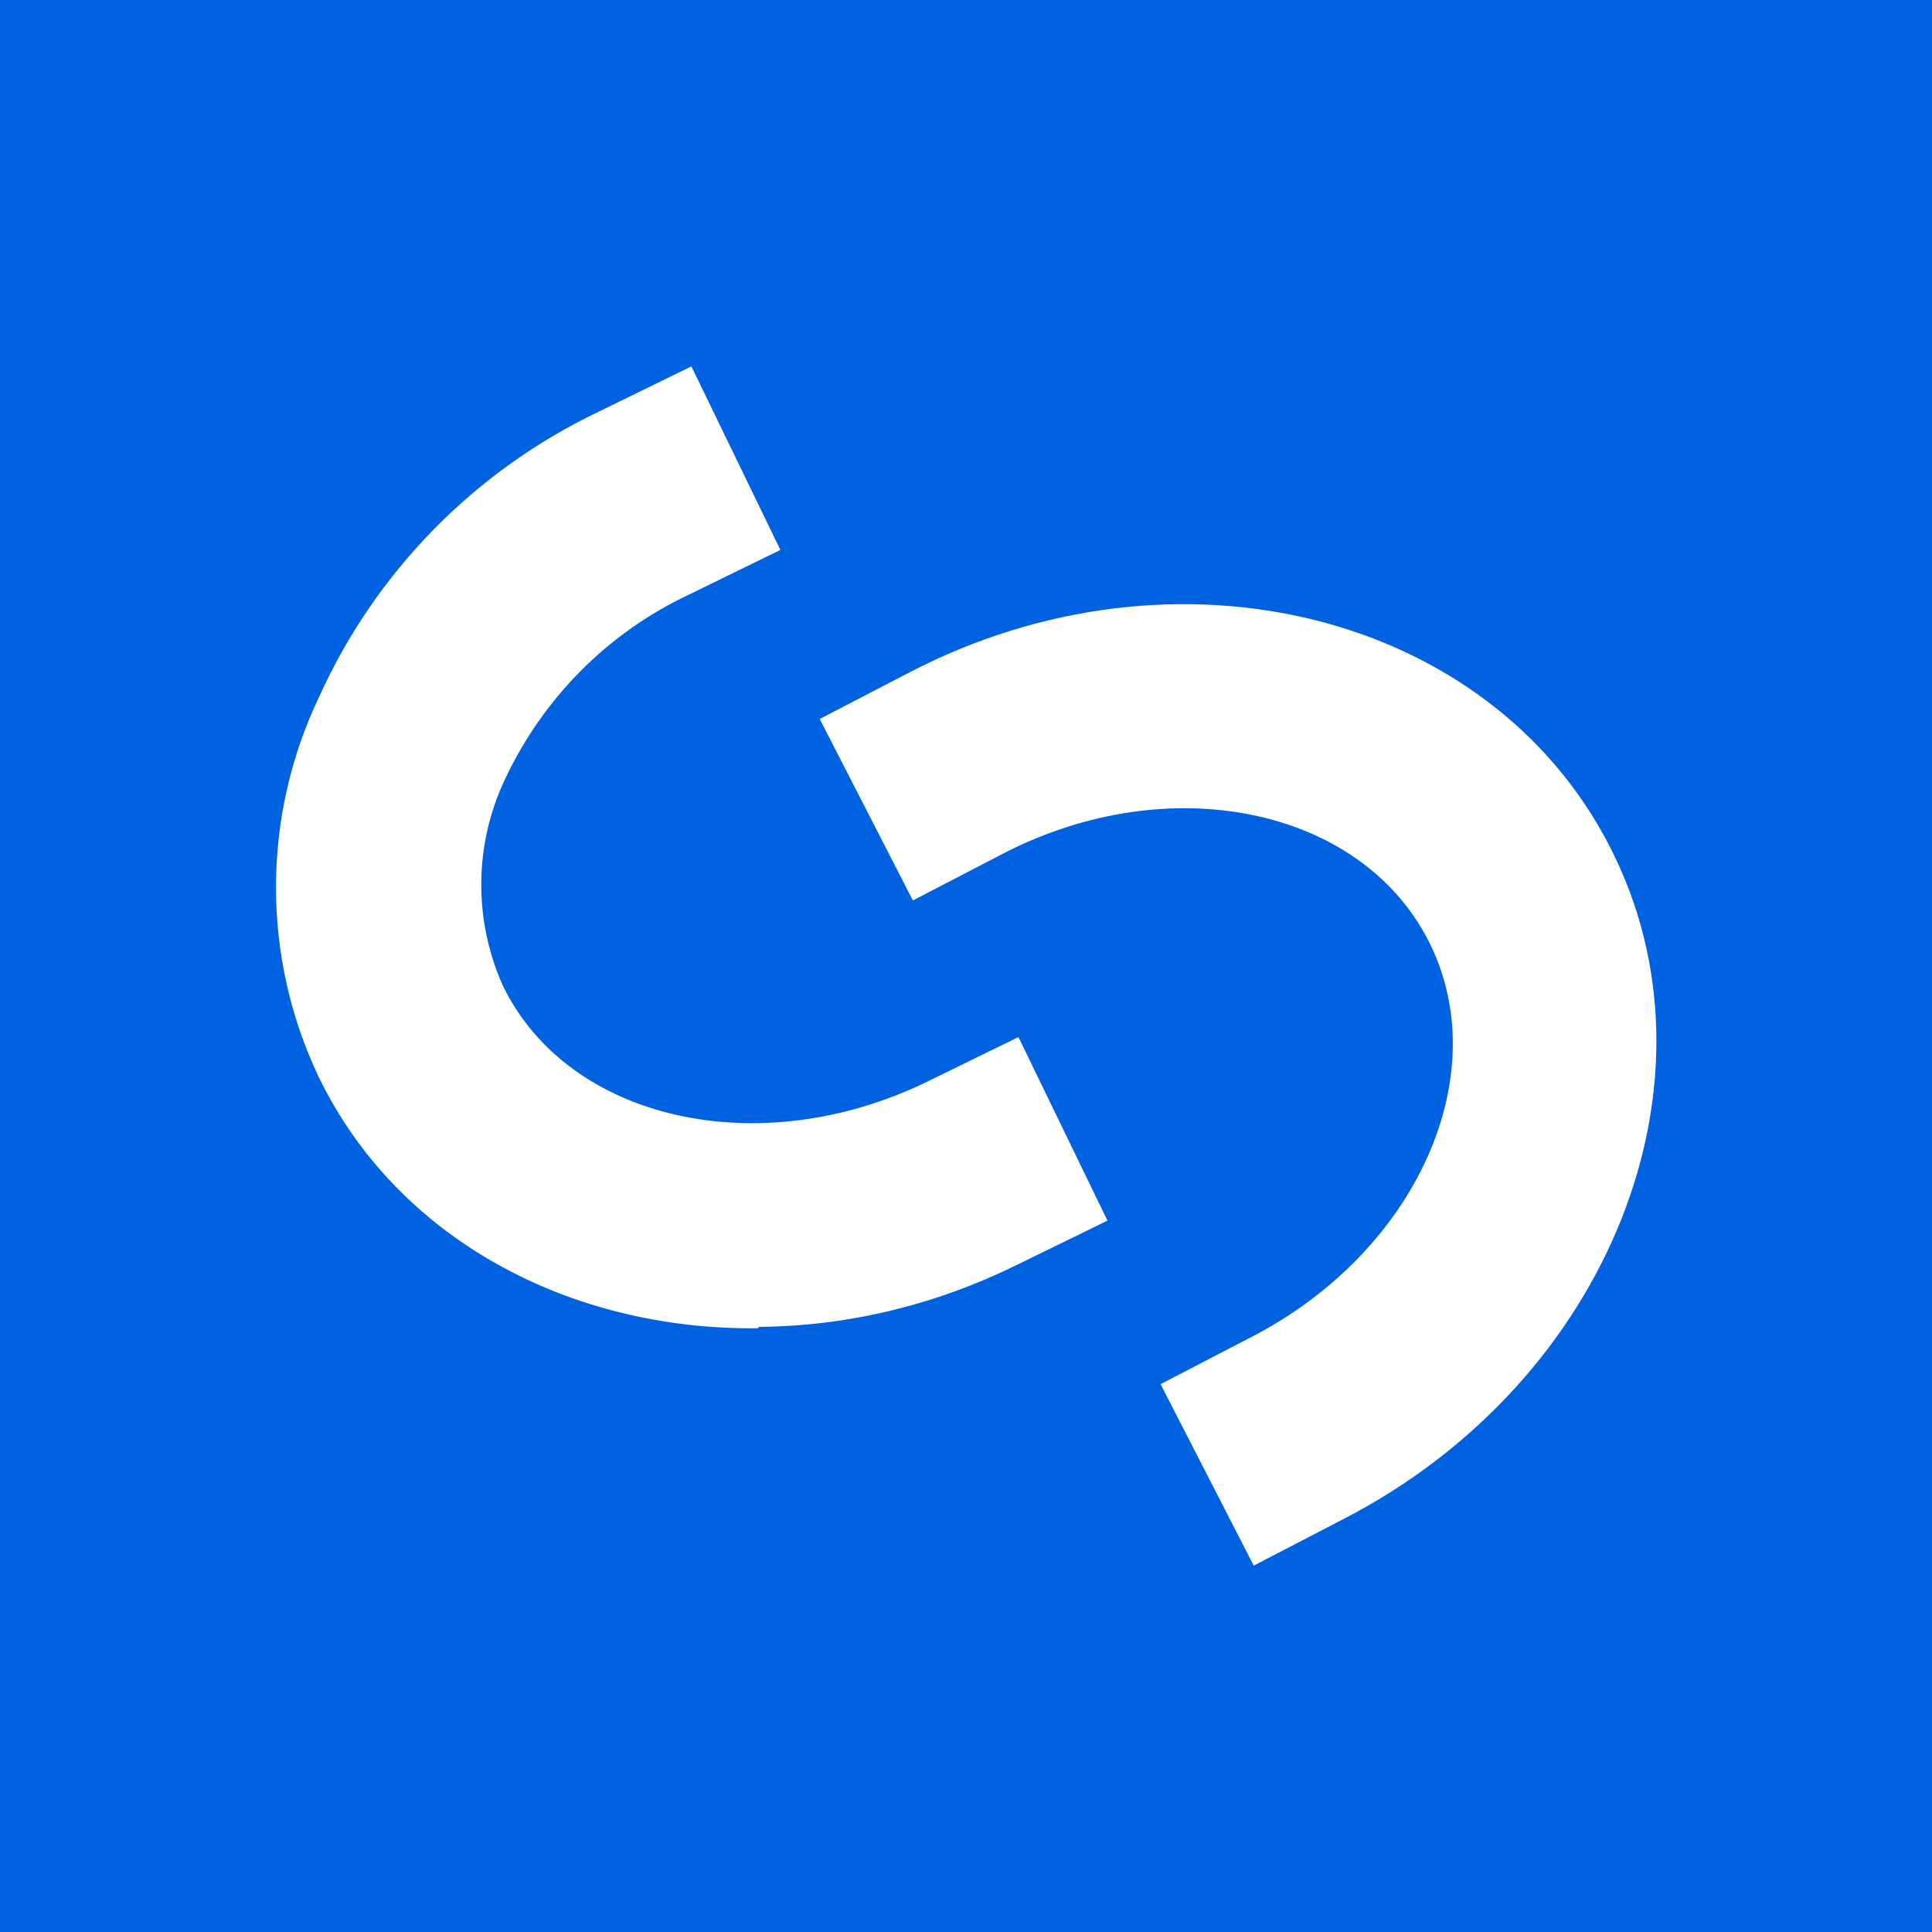
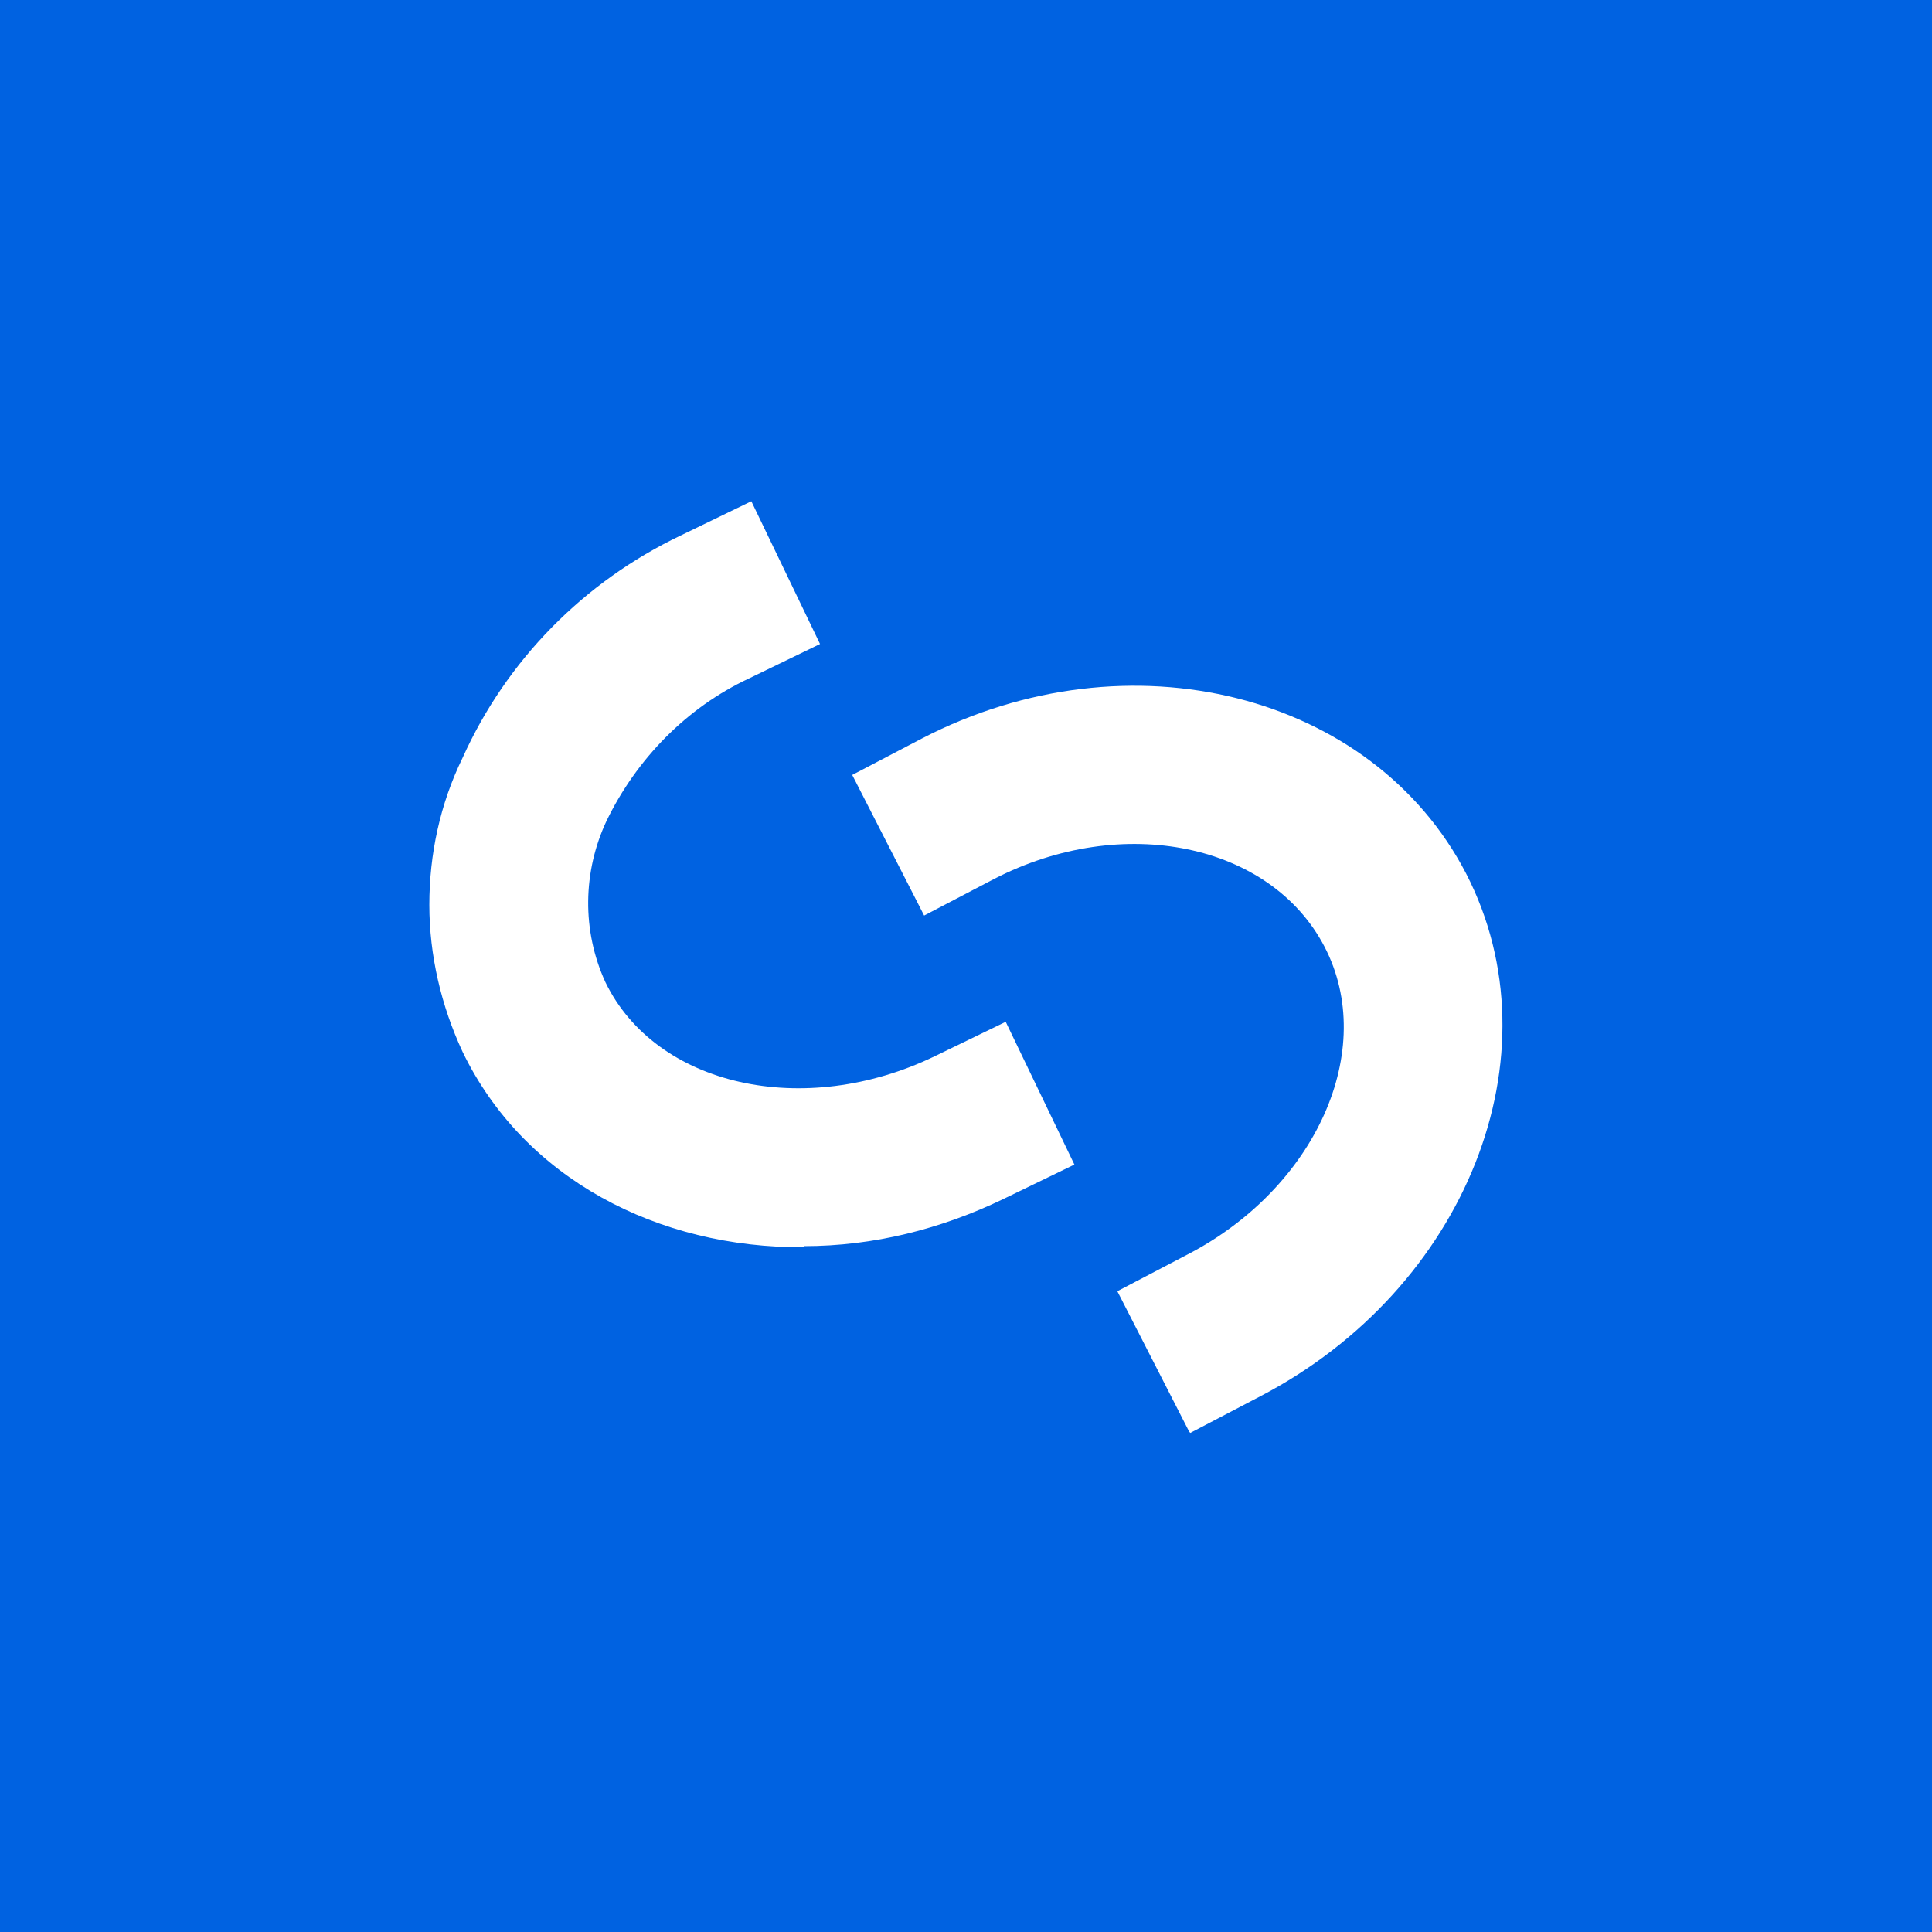
- <svg xmlns="http://www.w3.org/2000/svg" viewBox="0 0 28 28">
-   <rect width="28" height="28" style="fill: #0062e1" />
+ <svg xmlns="http://www.w3.org/2000/svg" id="Layer_1" viewBox="0 0 18 18">
+   <rect width="18" height="18" style="fill: #0062e1;" />
  <g>
-     <path d="M10.98,19.25c-2.72.03-5.22-1.29-6.36-3.64-.41-.86-.62-1.8-.62-2.75,0-.95.21-1.89.62-2.75.82-1.82,2.26-3.29,4.07-4.15l1.33-.65,1.29,2.66-1.33.65c-1.17.55-2.11,1.5-2.66,2.67-.45.95-.46,2.04-.03,3,.95,1.95,3.71,2.57,6.14,1.39l1.33-.65,1.29,2.66-1.33.65c-1.16.57-2.43.88-3.72.89" style="fill: #fff" />
-     <path d="M18.17,22.69l-1.35-2.63,1.31-.68c2.41-1.24,3.56-3.82,2.57-5.75-.99-1.93-3.76-2.5-6.16-1.26l-1.31.68-1.35-2.63,1.31-.68c3.86-2,8.41-.85,10.14,2.53,1.74,3.38,0,7.75-3.85,9.74l-1.31.68s0,0,0,0Z" style="fill: #fff" />
+     <path d="M7.49,11.62c-1.36.01-2.61-.64-3.18-1.82-.2-.43-.31-.9-.31-1.37s.1-.94.31-1.37c.41-.91,1.13-1.64,2.03-2.07l.66-.32.64,1.33-.66.32c-.58.27-1.05.75-1.33,1.33-.22.47-.23,1.02-.01,1.5.47.97,1.85,1.28,3.07.69l.66-.32.64,1.33-.66.32c-.58.28-1.21.44-1.86.44" style="fill: #fff;" />
+     <path d="M11.08,13.34l-.67-1.31.65-.34c1.2-.62,1.78-1.91,1.28-2.87s-1.88-1.25-3.08-.63l-.65.34-.67-1.31.65-.34c1.93-1,4.2-.42,5.07,1.26.87,1.69,0,3.87-1.92,4.87l-.65.34h0Z" style="fill: #fff;" />
  </g>
</svg>
